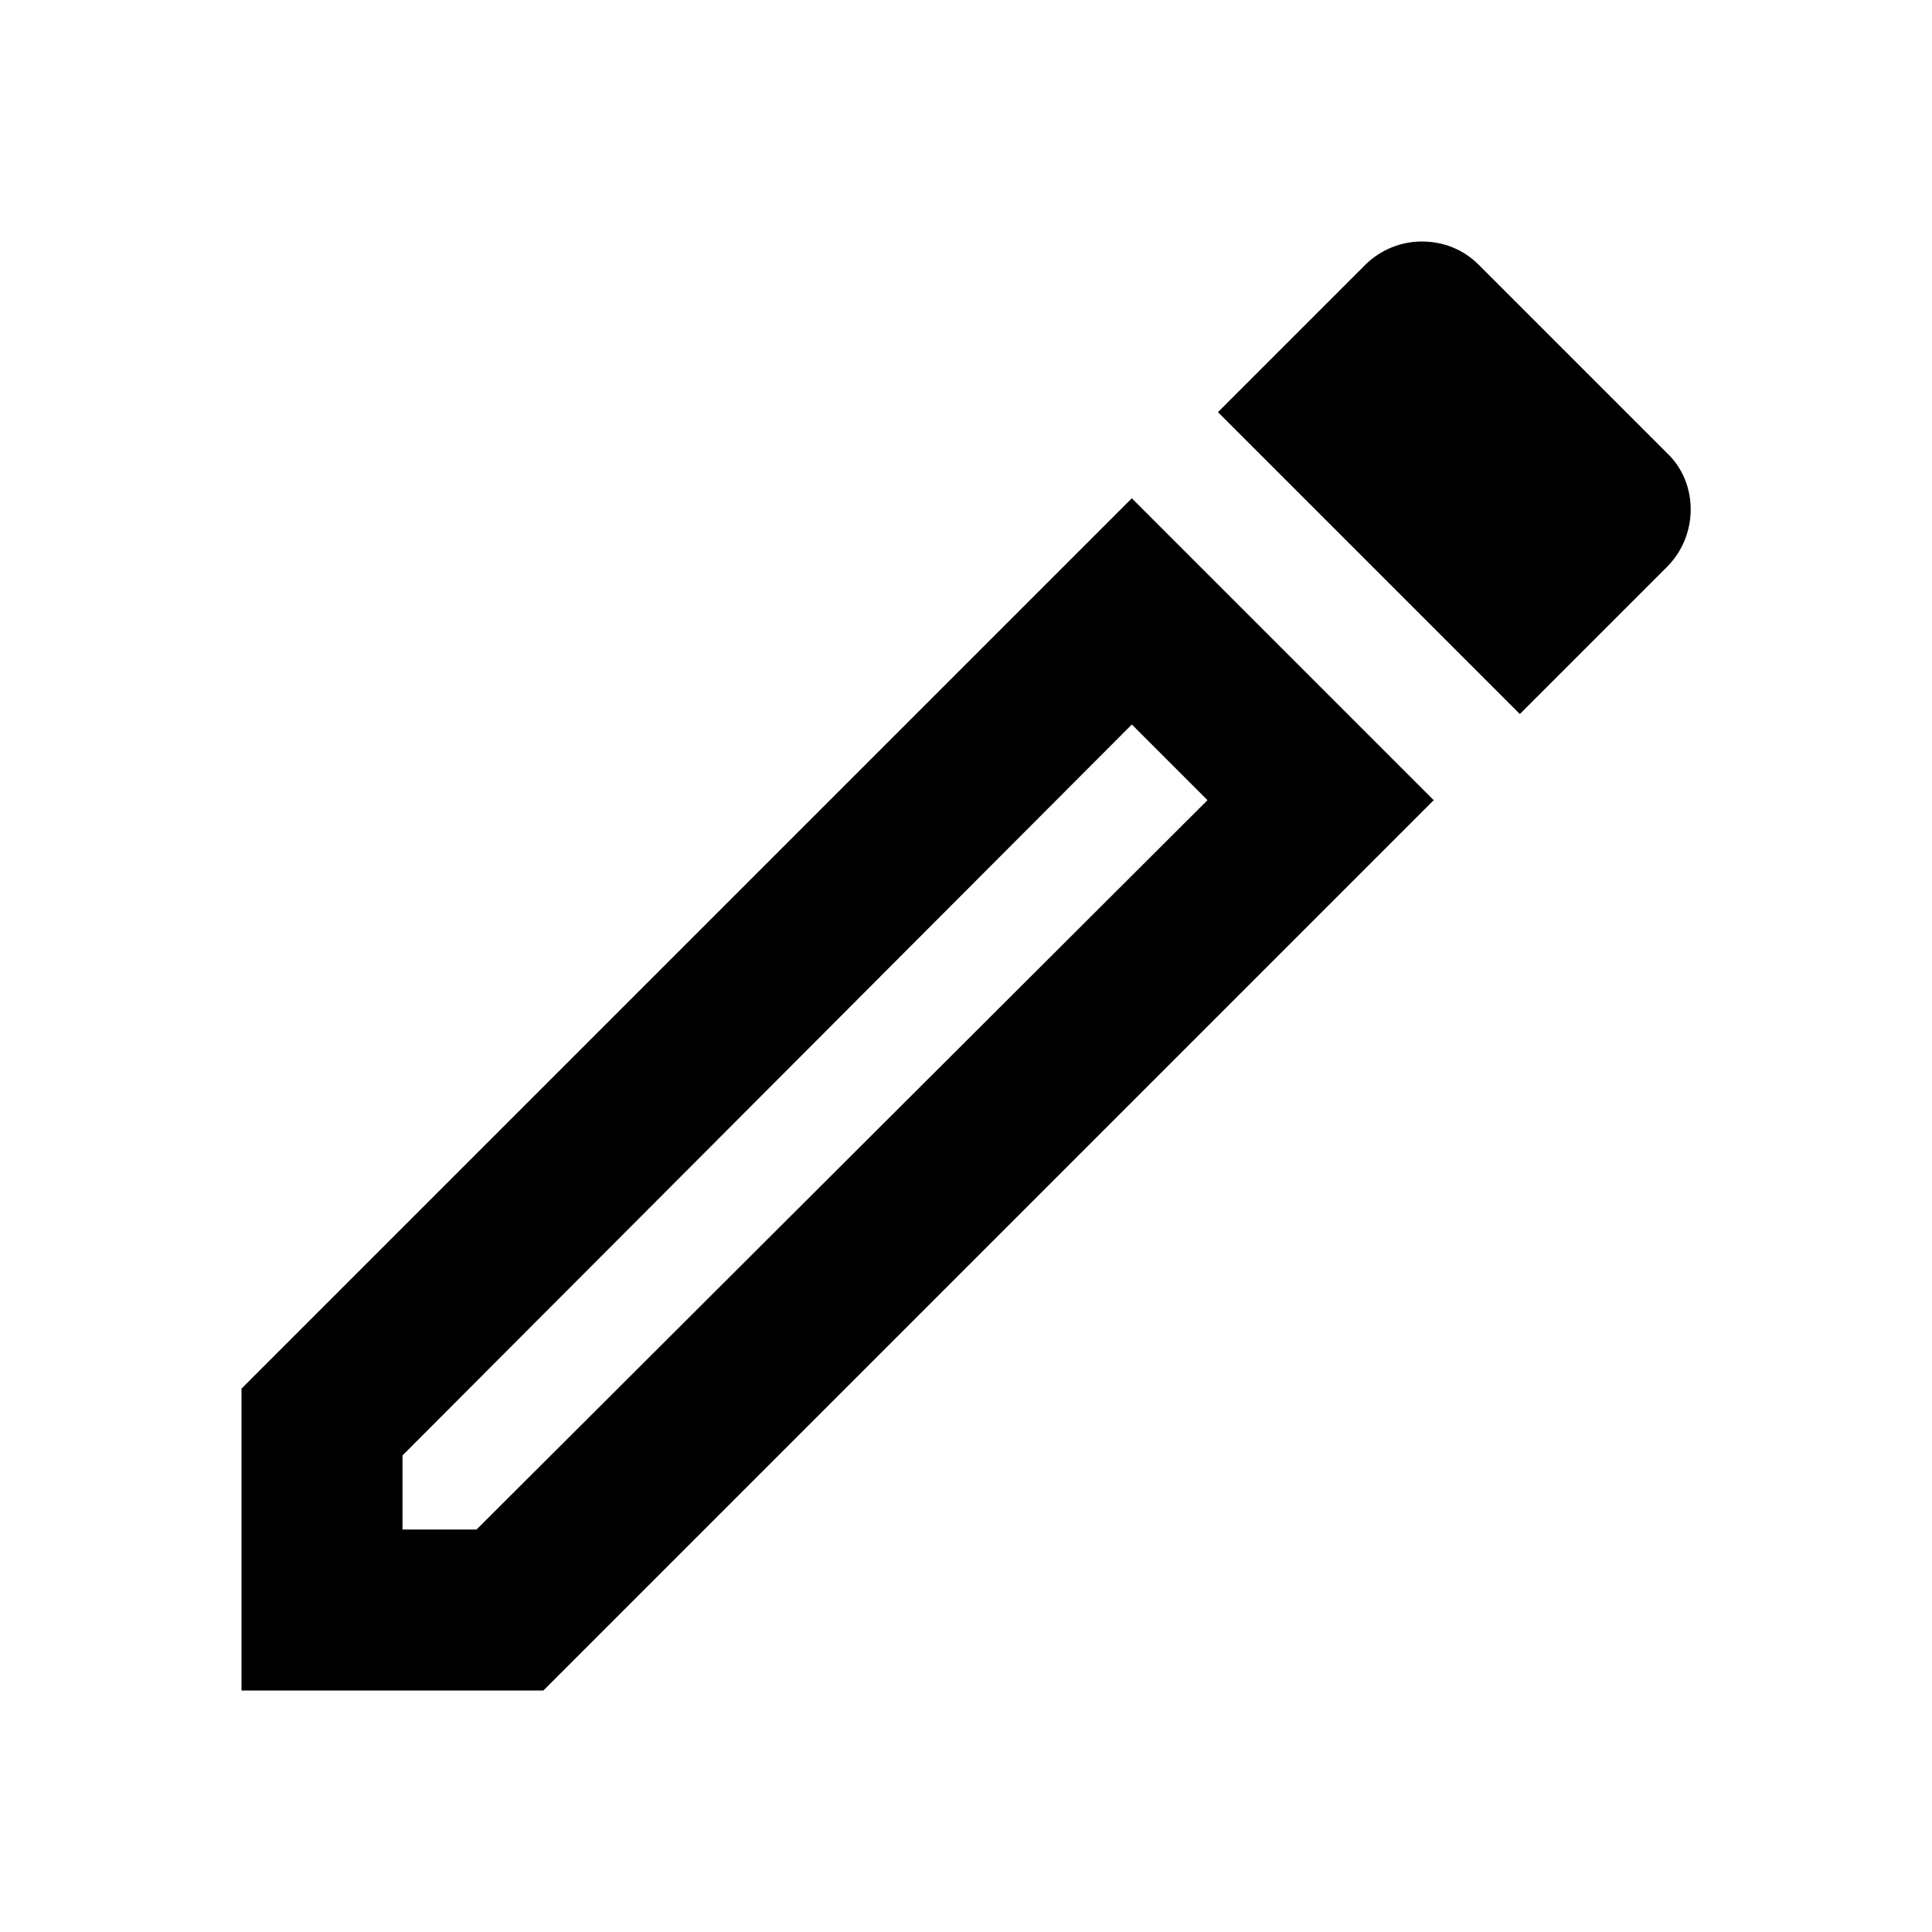
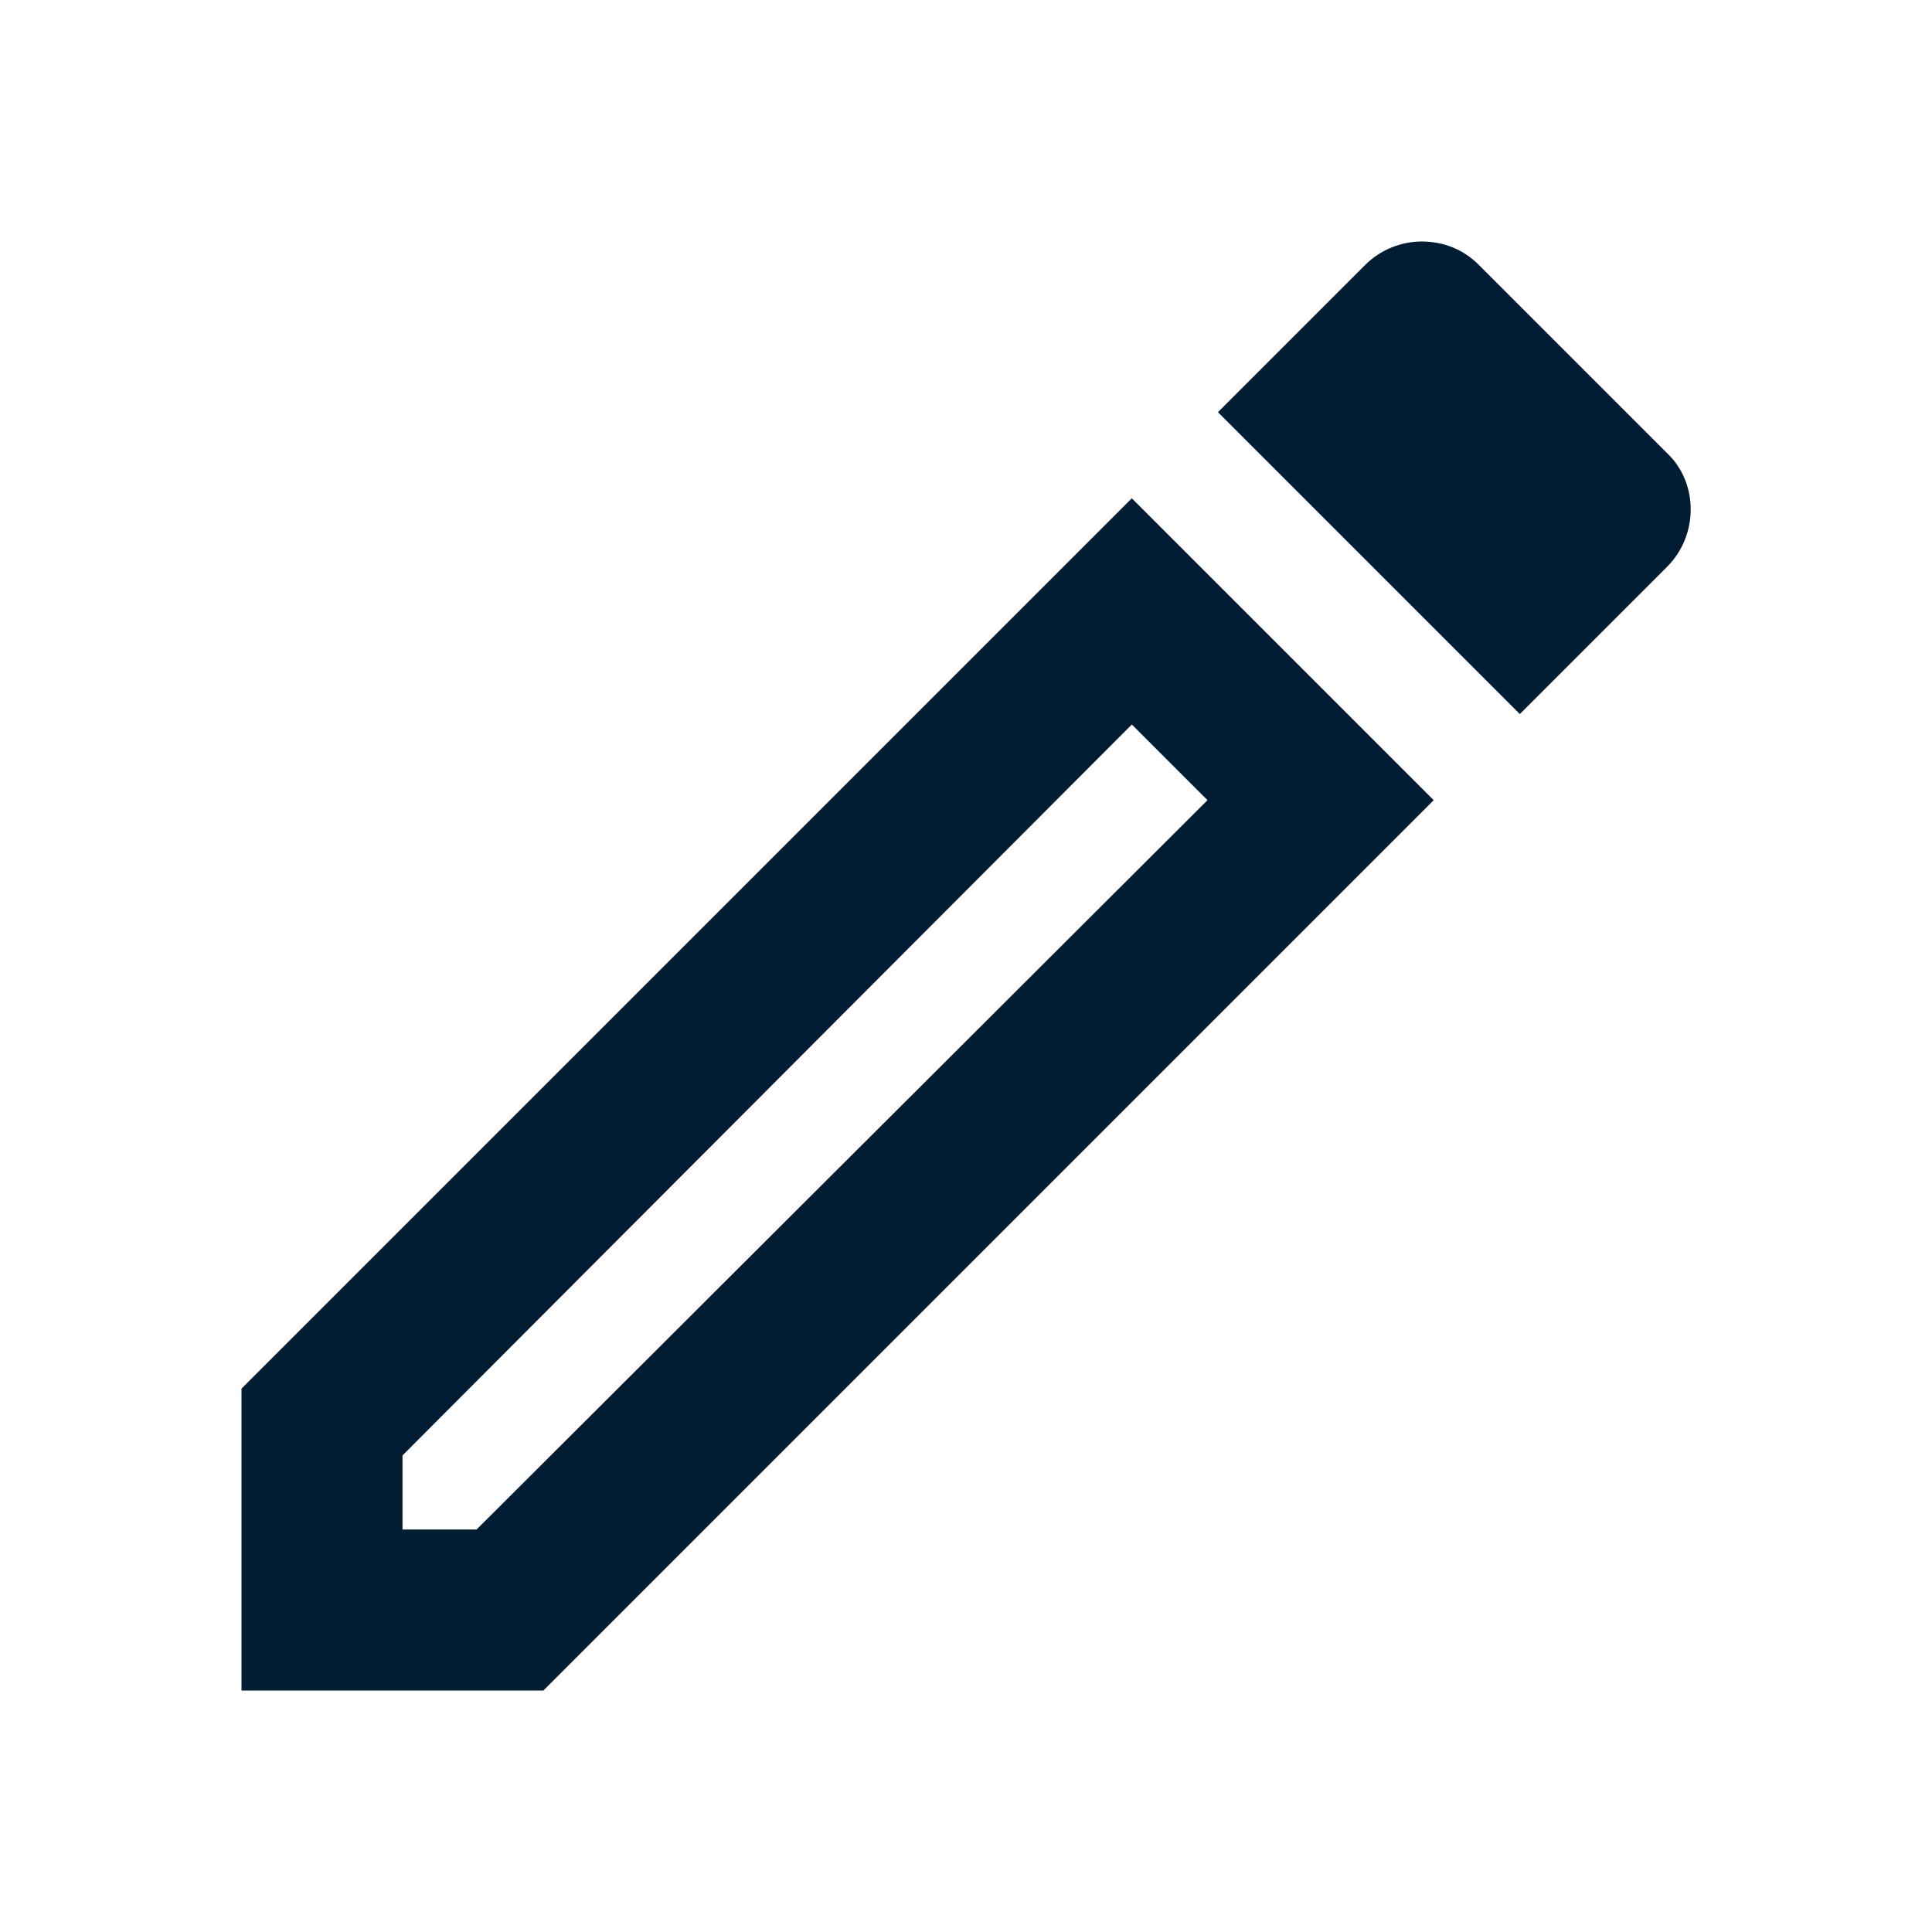
<svg xmlns="http://www.w3.org/2000/svg" viewBox="0 0 24 24">
-   <path d="M14.06,9L15,9.94L5.92,19H5V18.08L14.06,9M17.66,3C17.41,3 17.15,3.1 16.96,3.29L15.13,5.12L18.88,8.87L20.71,7.04C21.1,6.65 21.1,6 20.71,5.63L18.37,3.29C18.17,3.09 17.92,3 17.66,3M14.06,6.19L3,17.25V21H6.75L17.81,9.94L14.06,6.19Z" />
+   <path fill="#011D34" d="M14.06,9L15,9.94L5.92,19H5V18.08L14.06,9M17.66,3C17.41,3 17.15,3.1 16.96,3.29L15.13,5.12L18.88,8.87L20.71,7.04C21.1,6.65 21.1,6 20.71,5.63L18.37,3.29C18.17,3.09 17.92,3 17.66,3M14.06,6.19L3,17.25V21H6.75L17.81,9.94L14.06,6.19Z" />
</svg>
